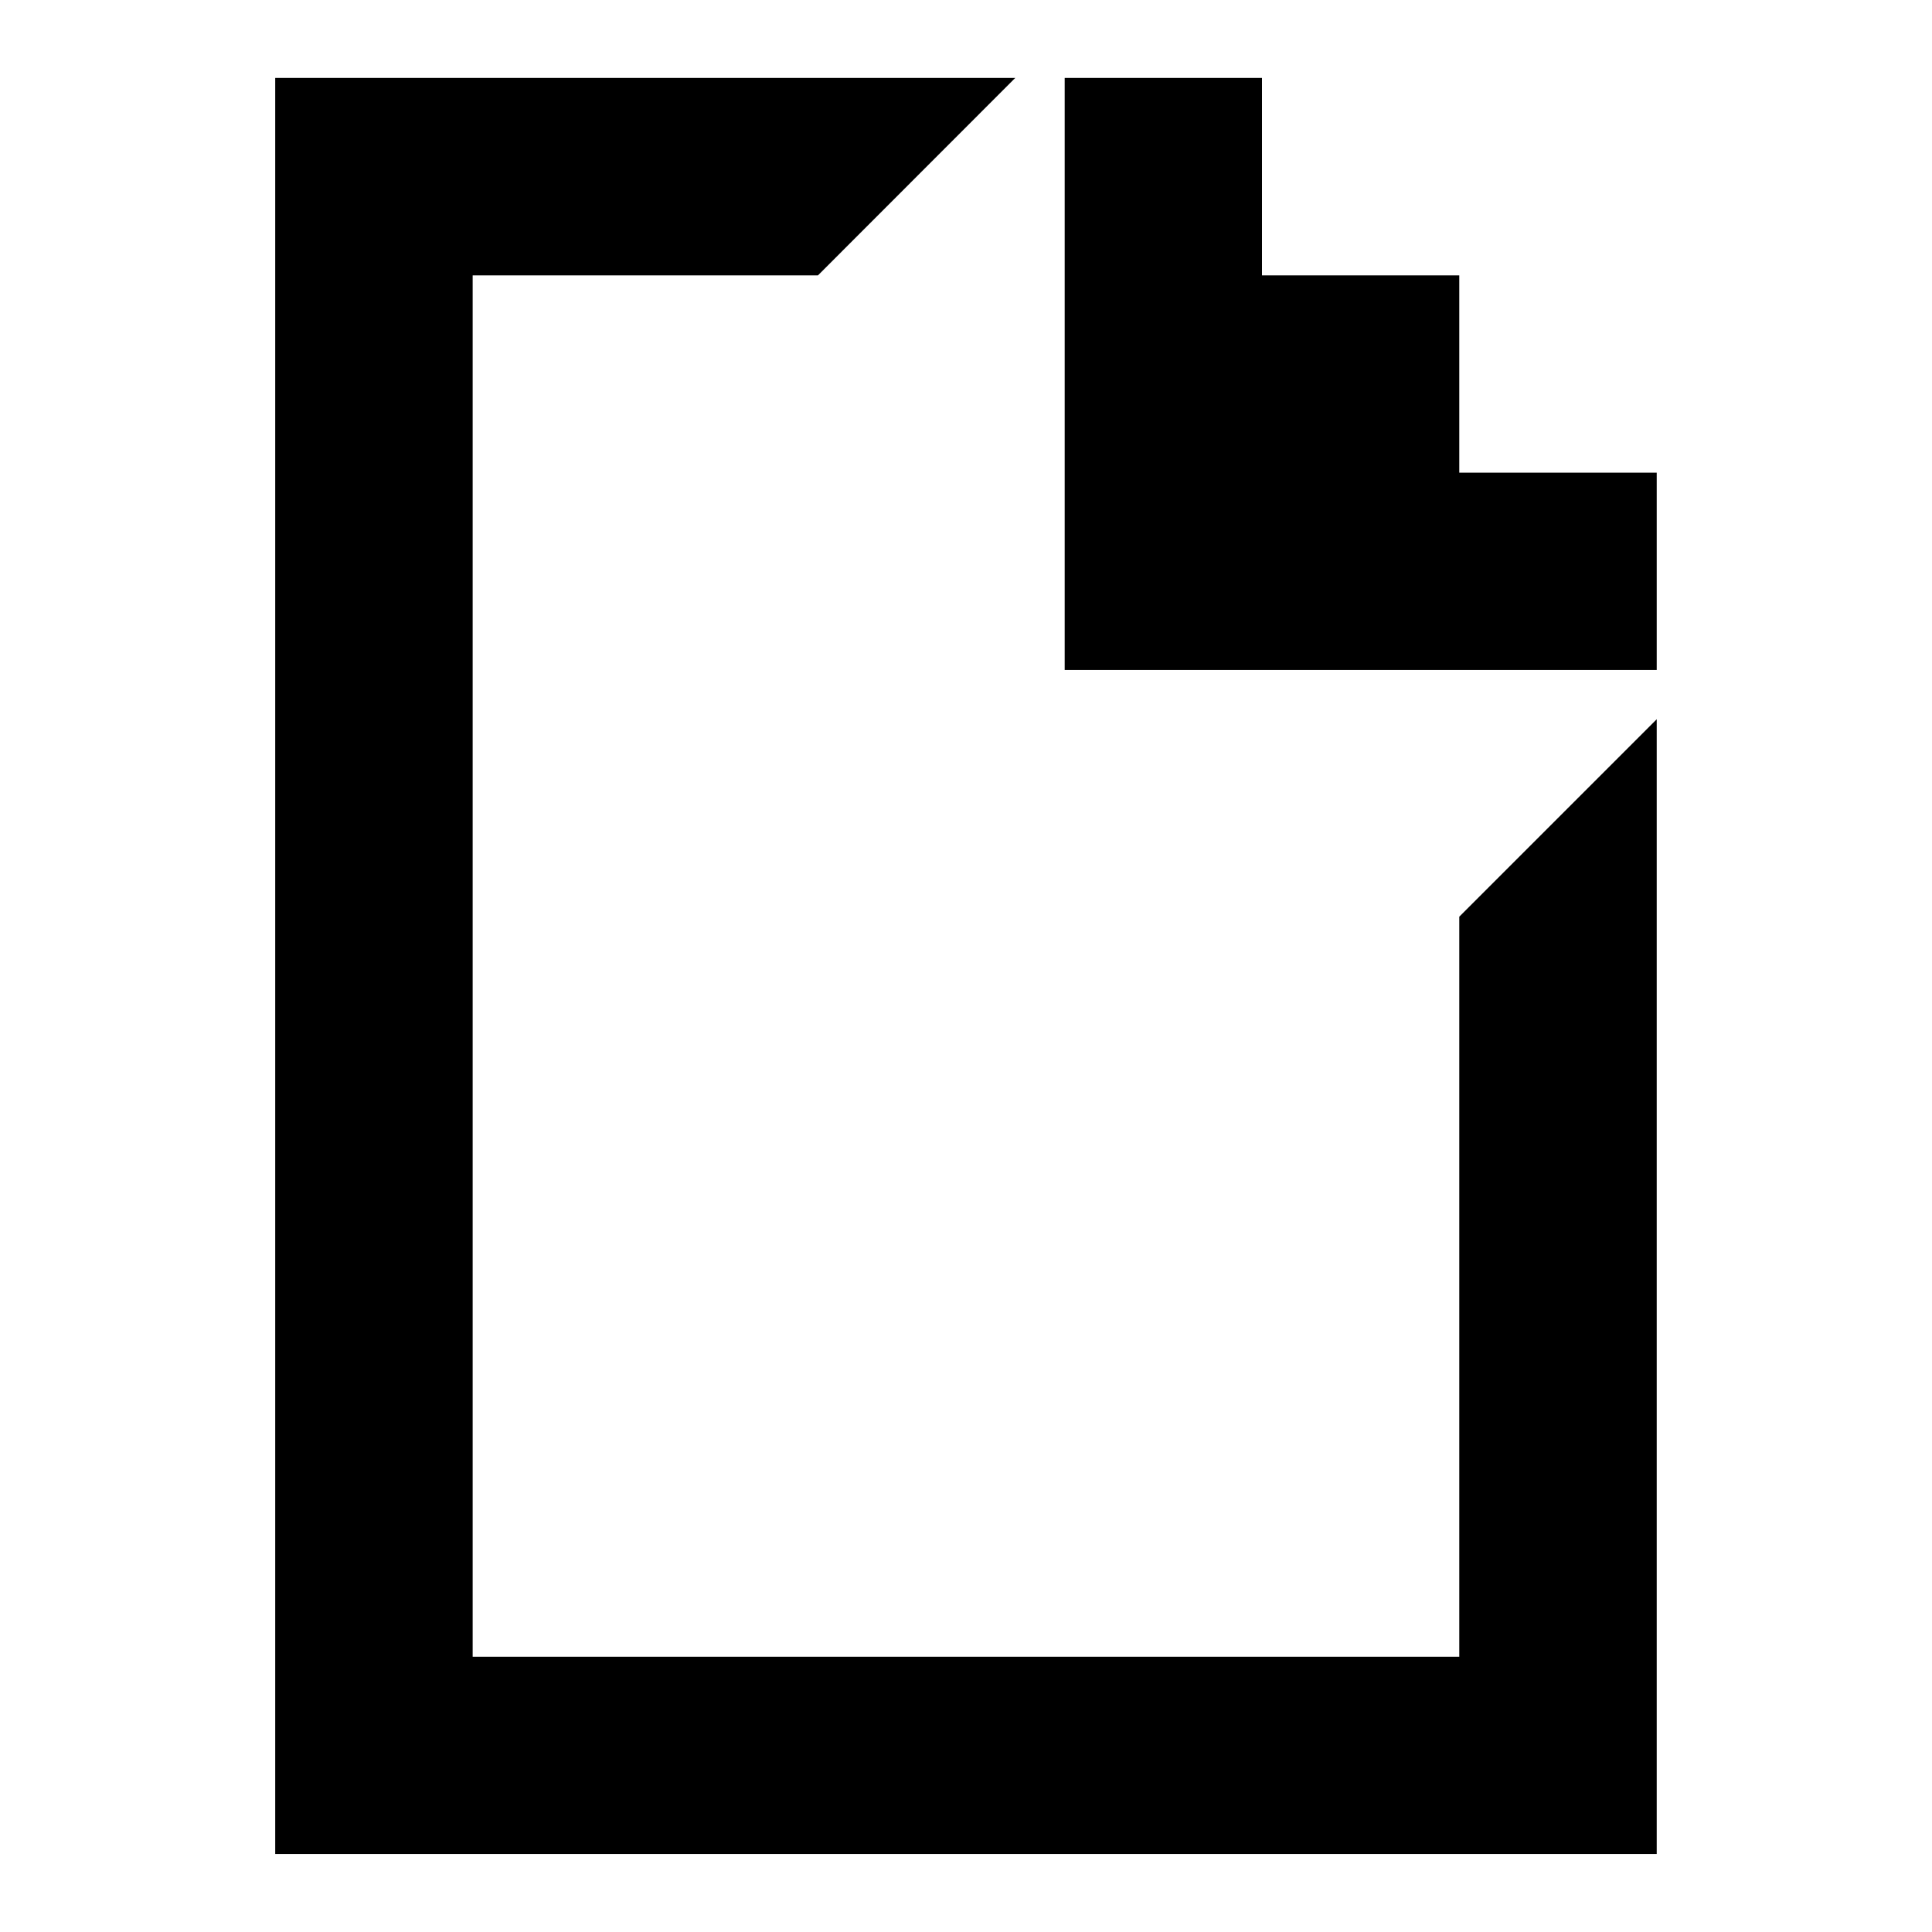
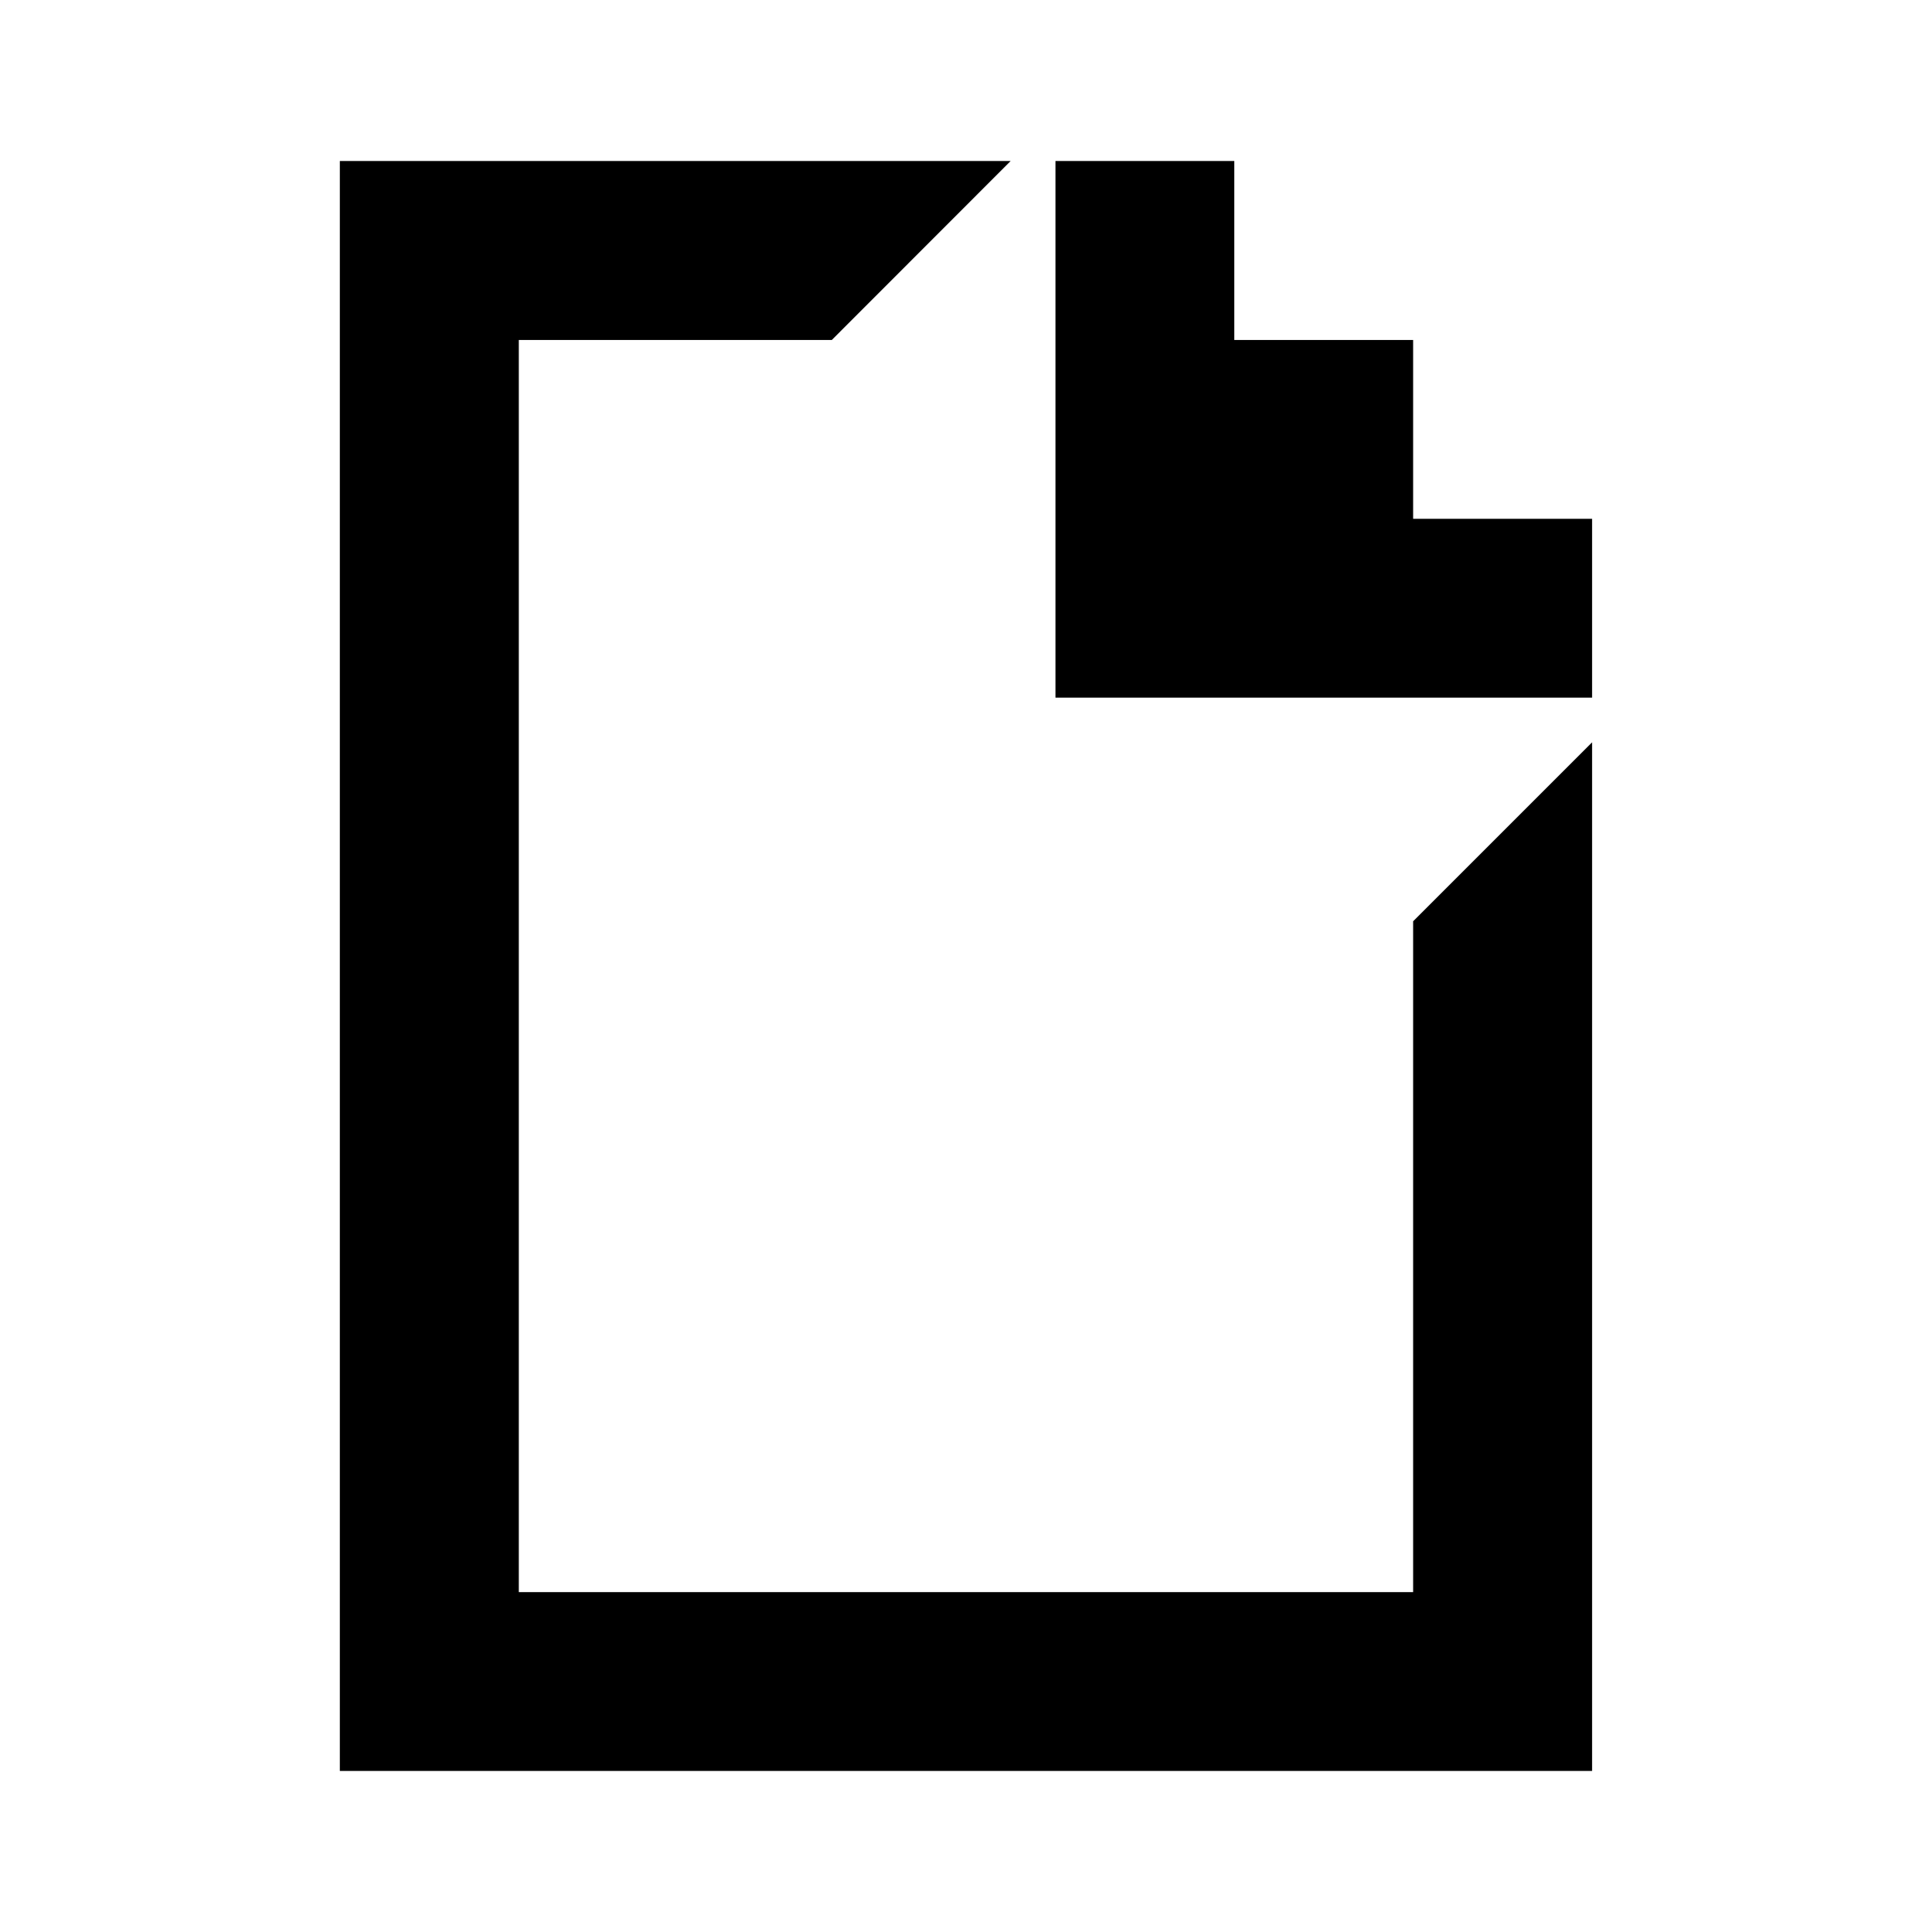
<svg xmlns="http://www.w3.org/2000/svg" viewBox="-2 -2 24 24" fill="currentColor">
-   <g transform="translate(-1.032 -1.032) scale(0.9193)">
+   <g transform="translate(0 0) scale(0.8333)">
    <path d="M2.666 0v24h18.668V8.666l-2.668 2.668v10H5.334V2.668H10L12.666 0zm10.668 0v8h8V5.334h-2.668V2.668H16V0" />
  </g>
</svg>
